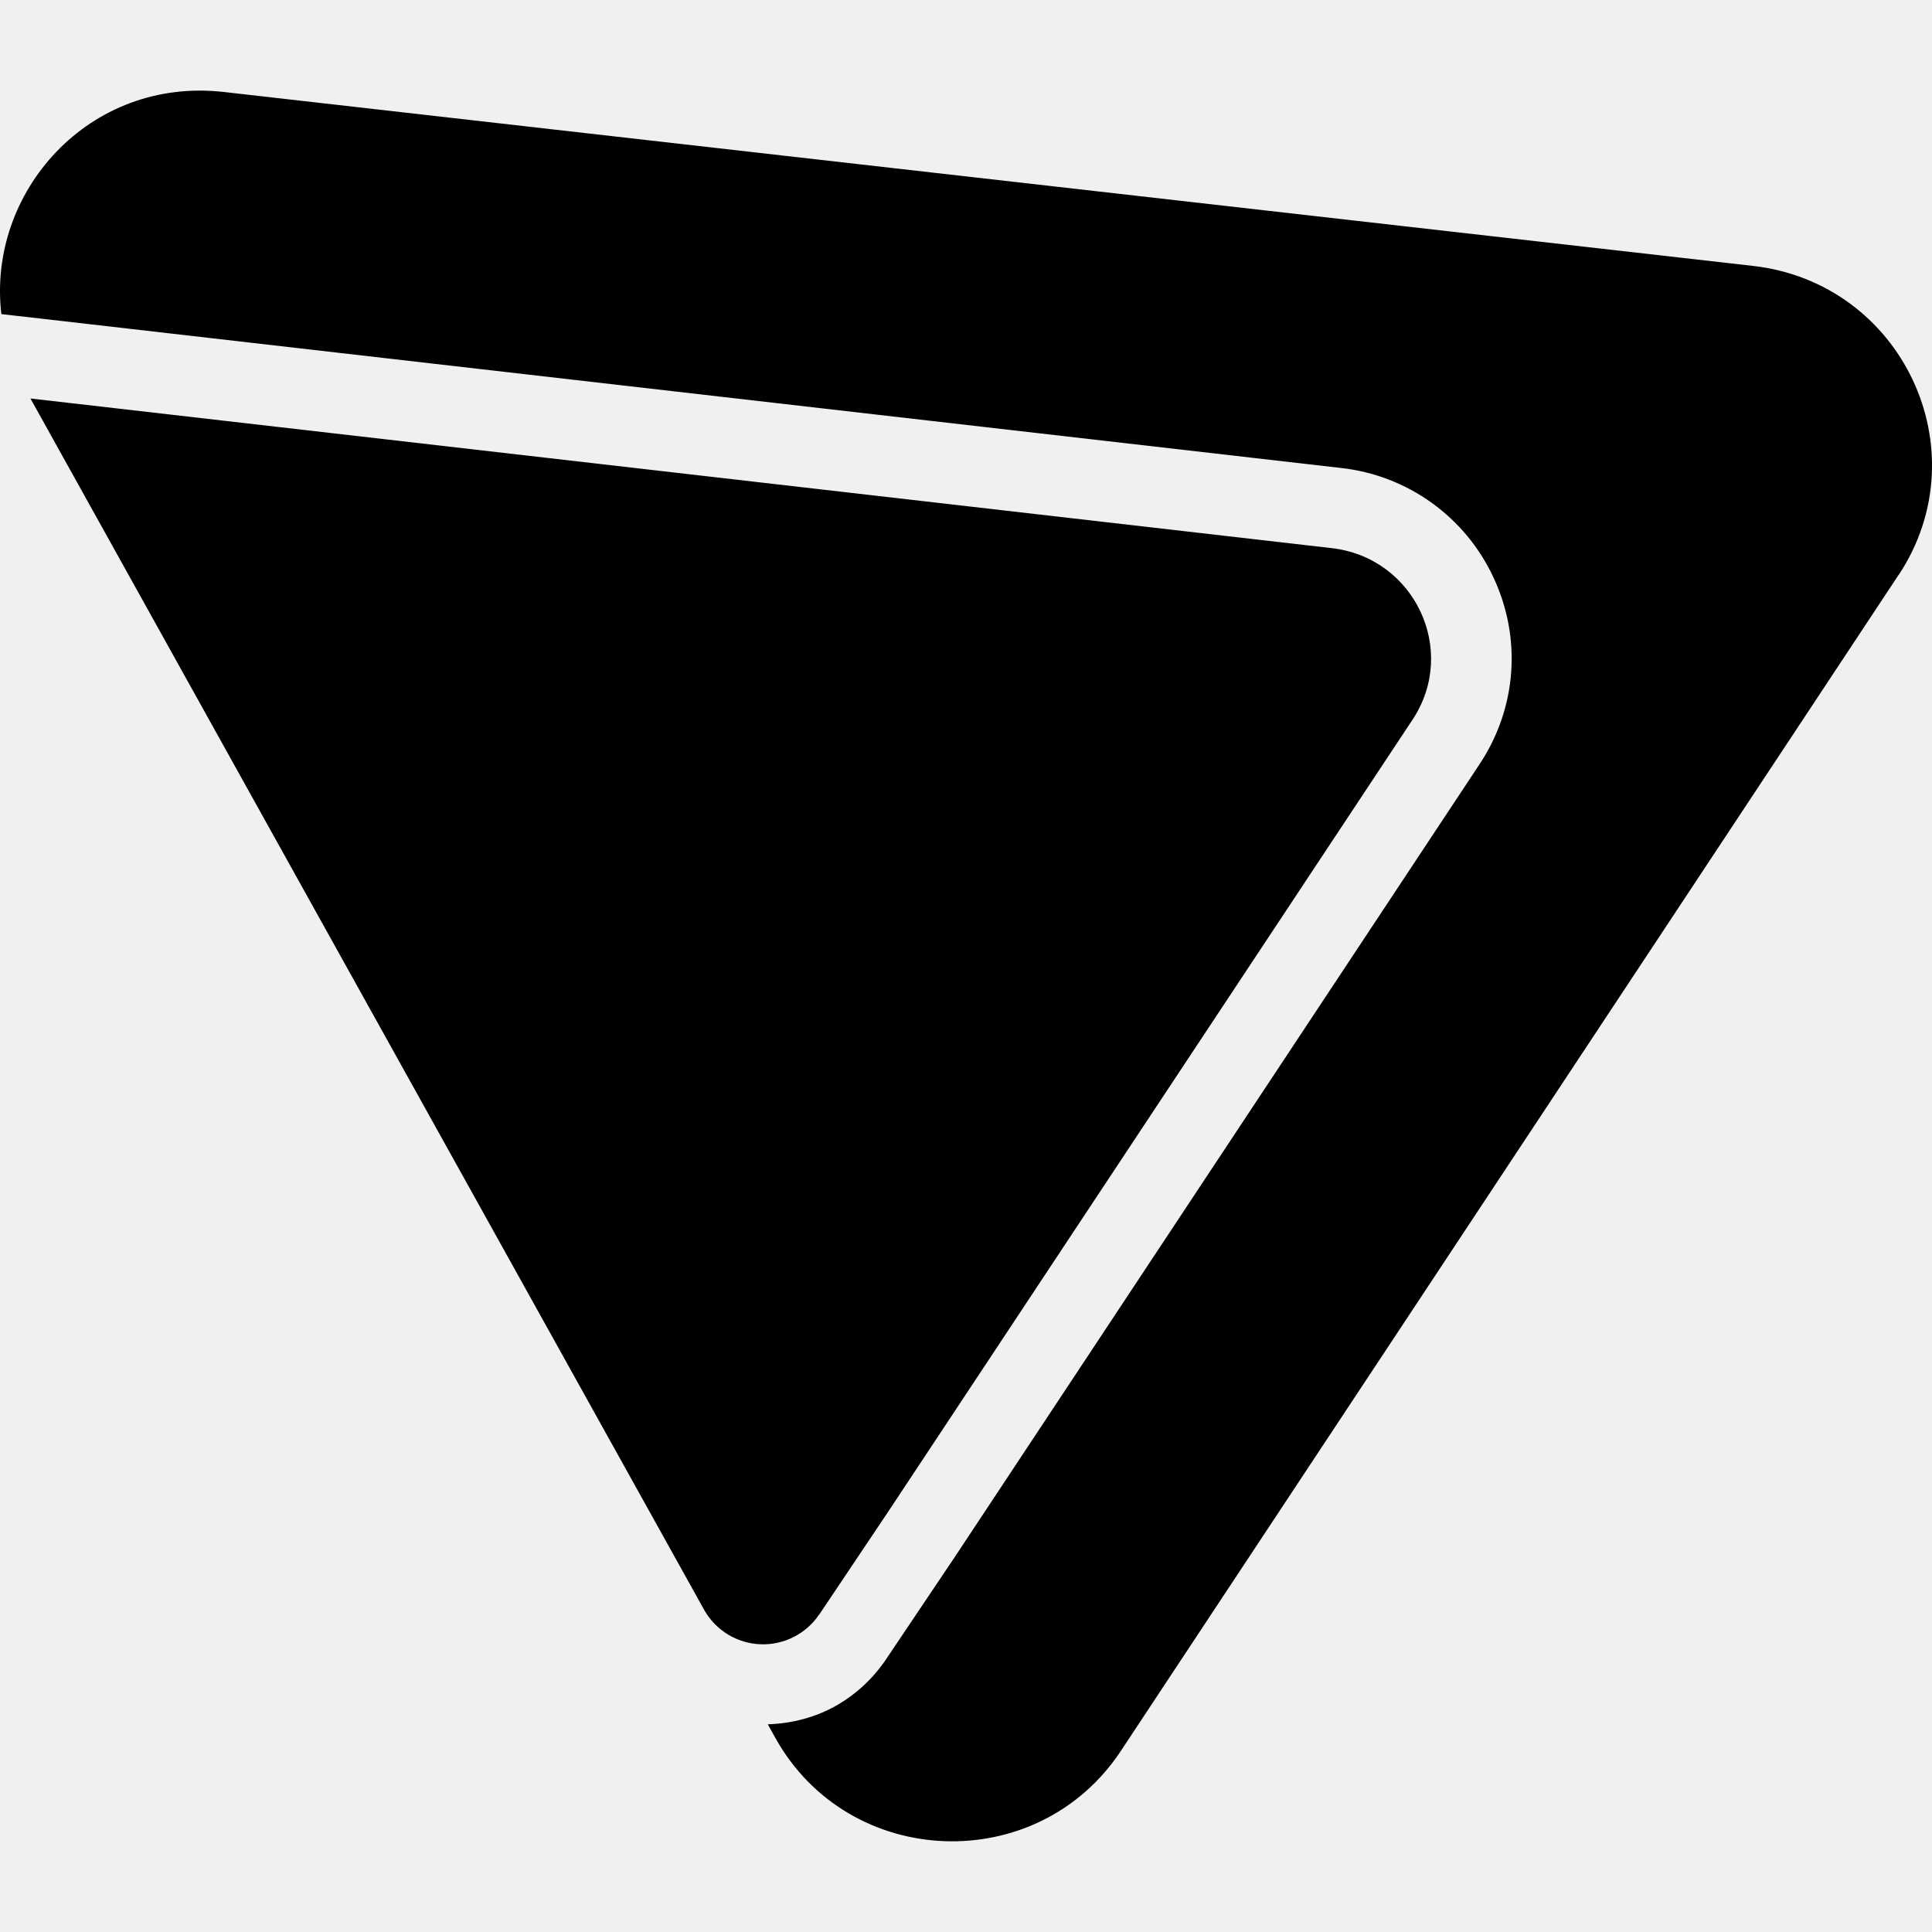
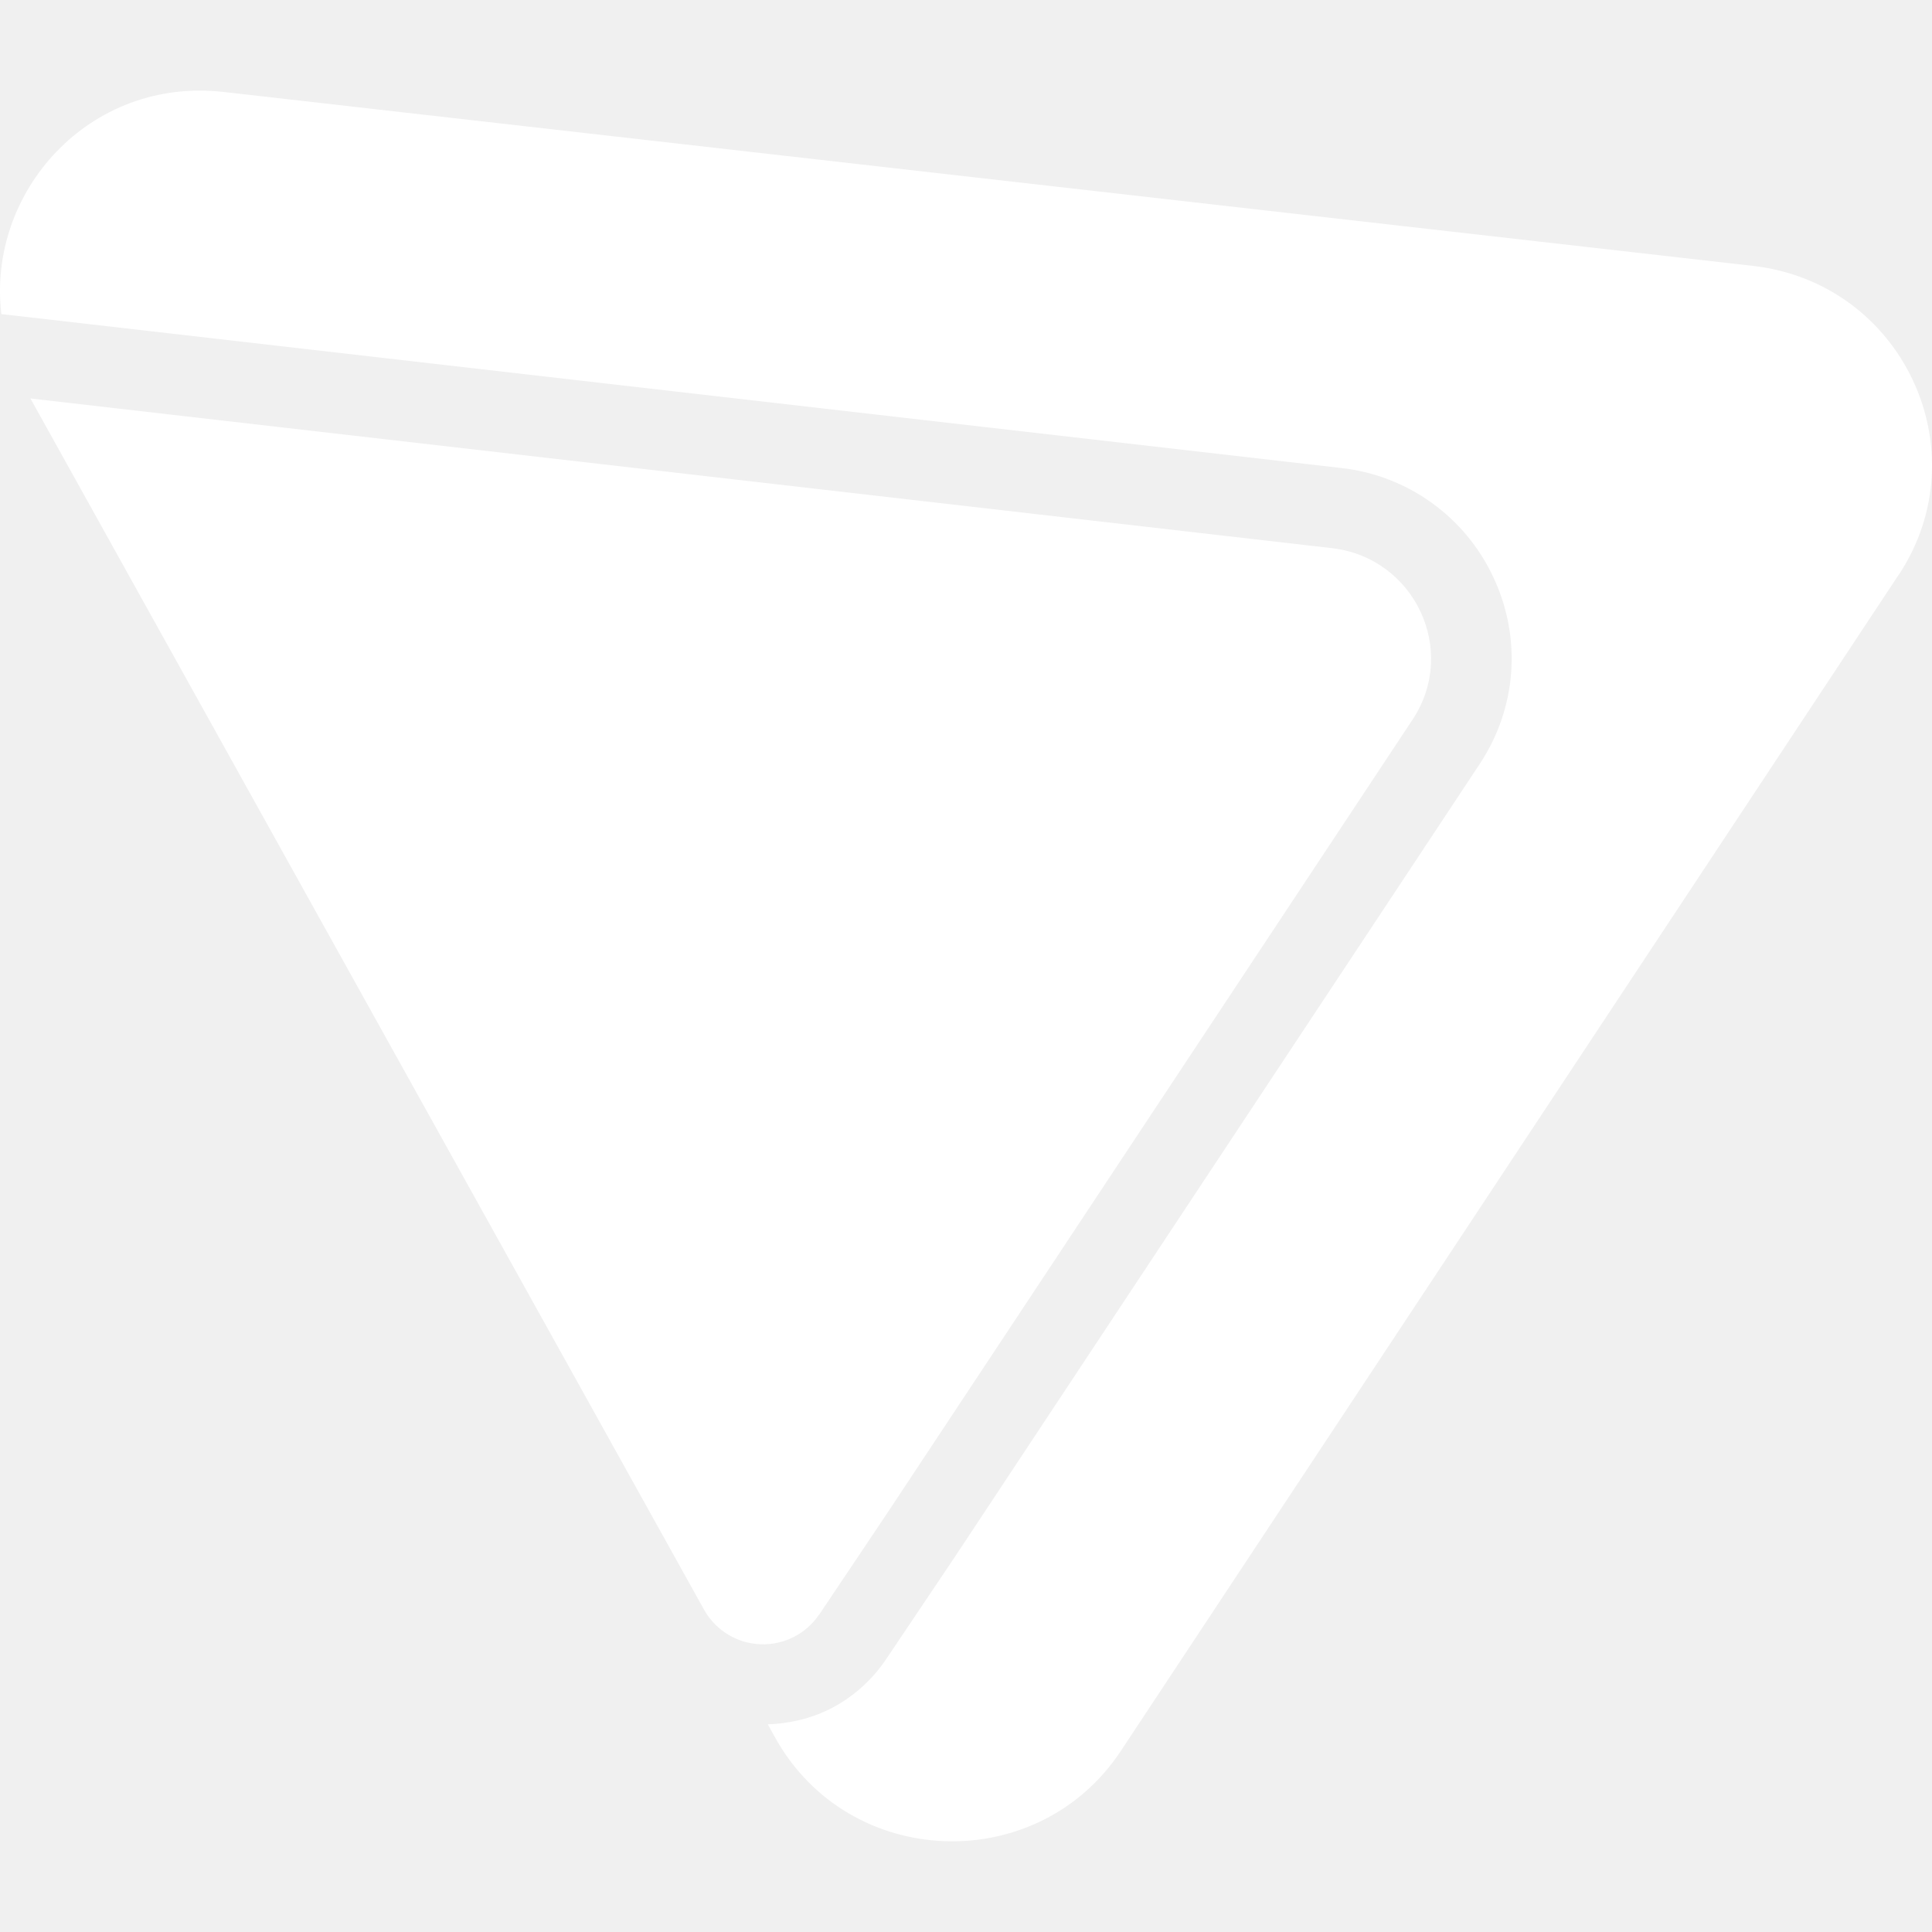
<svg xmlns="http://www.w3.org/2000/svg" role="img" viewBox="0 0 24 24">
-   <path d="m10.176 20.058.858-1.28 6.513-9.838c.57-.86.026-2.014-1.005-2.131L.378 4.95l8.373 15.055a.84.84 0 0 0 1.424.052h.001zM23.586 7.14l-9.662 14.61c-1.036 1.567-3.38 1.478-4.293-.162l-.093-.168c.3-.01.594-.086.855-.235a1.85 1.85 0 0 0 .612-.57l.86-1.28 6.516-9.844c.46-.694.525-1.56.173-2.314a2.375 2.375 0 0 0-1.899-1.364L.493 3.956l-.476-.054C-.163 2.392 1.101.95 2.784 1.143l18.991 2.16c1.856.21 2.835 2.289 1.812 3.838z" />
+   <path d="m10.176 20.058.858-1.28 6.513-9.838c.57-.86.026-2.014-1.005-2.131L.378 4.95l8.373 15.055a.84.84 0 0 0 1.424.052h.001zM23.586 7.14l-9.662 14.61c-1.036 1.567-3.38 1.478-4.293-.162l-.093-.168c.3-.01.594-.086.855-.235a1.85 1.85 0 0 0 .612-.57l.86-1.28 6.516-9.844c.46-.694.525-1.56.173-2.314a2.375 2.375 0 0 0-1.899-1.364L.493 3.956l-.476-.054C-.163 2.392 1.101.95 2.784 1.143l18.991 2.16c1.856.21 2.835 2.289 1.812 3.838z" fill="#ffffff" />
</svg>
